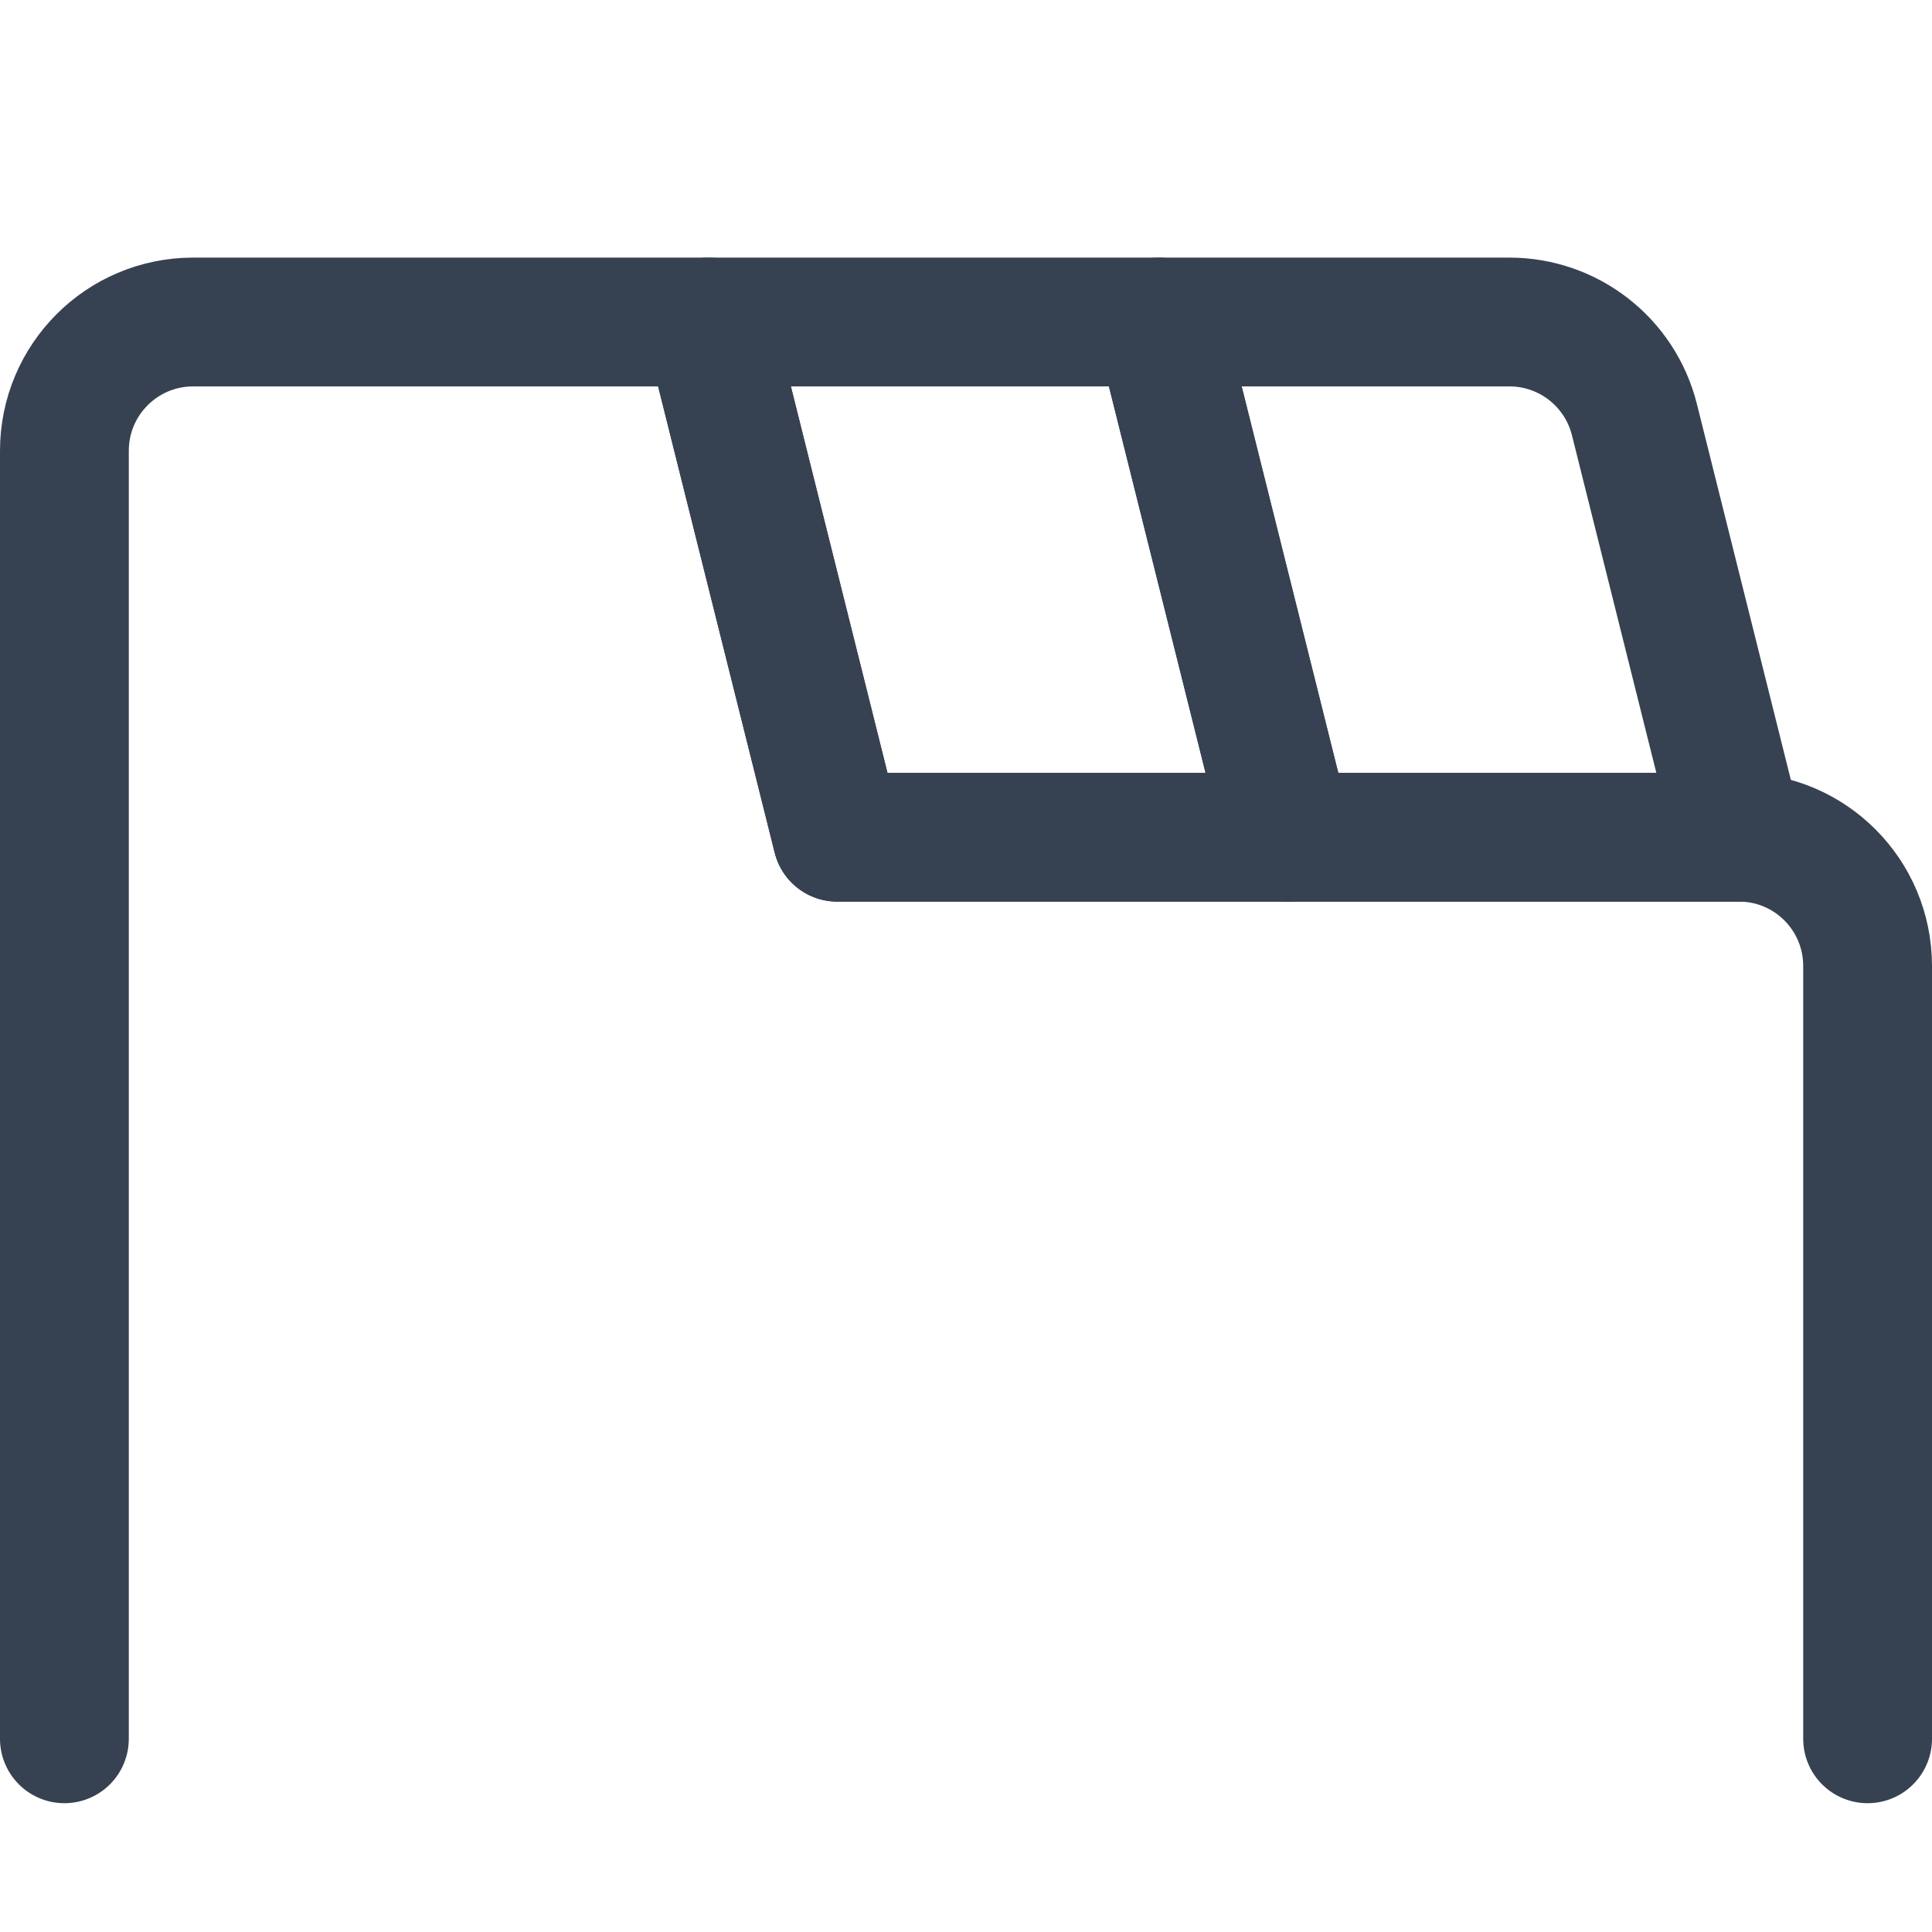
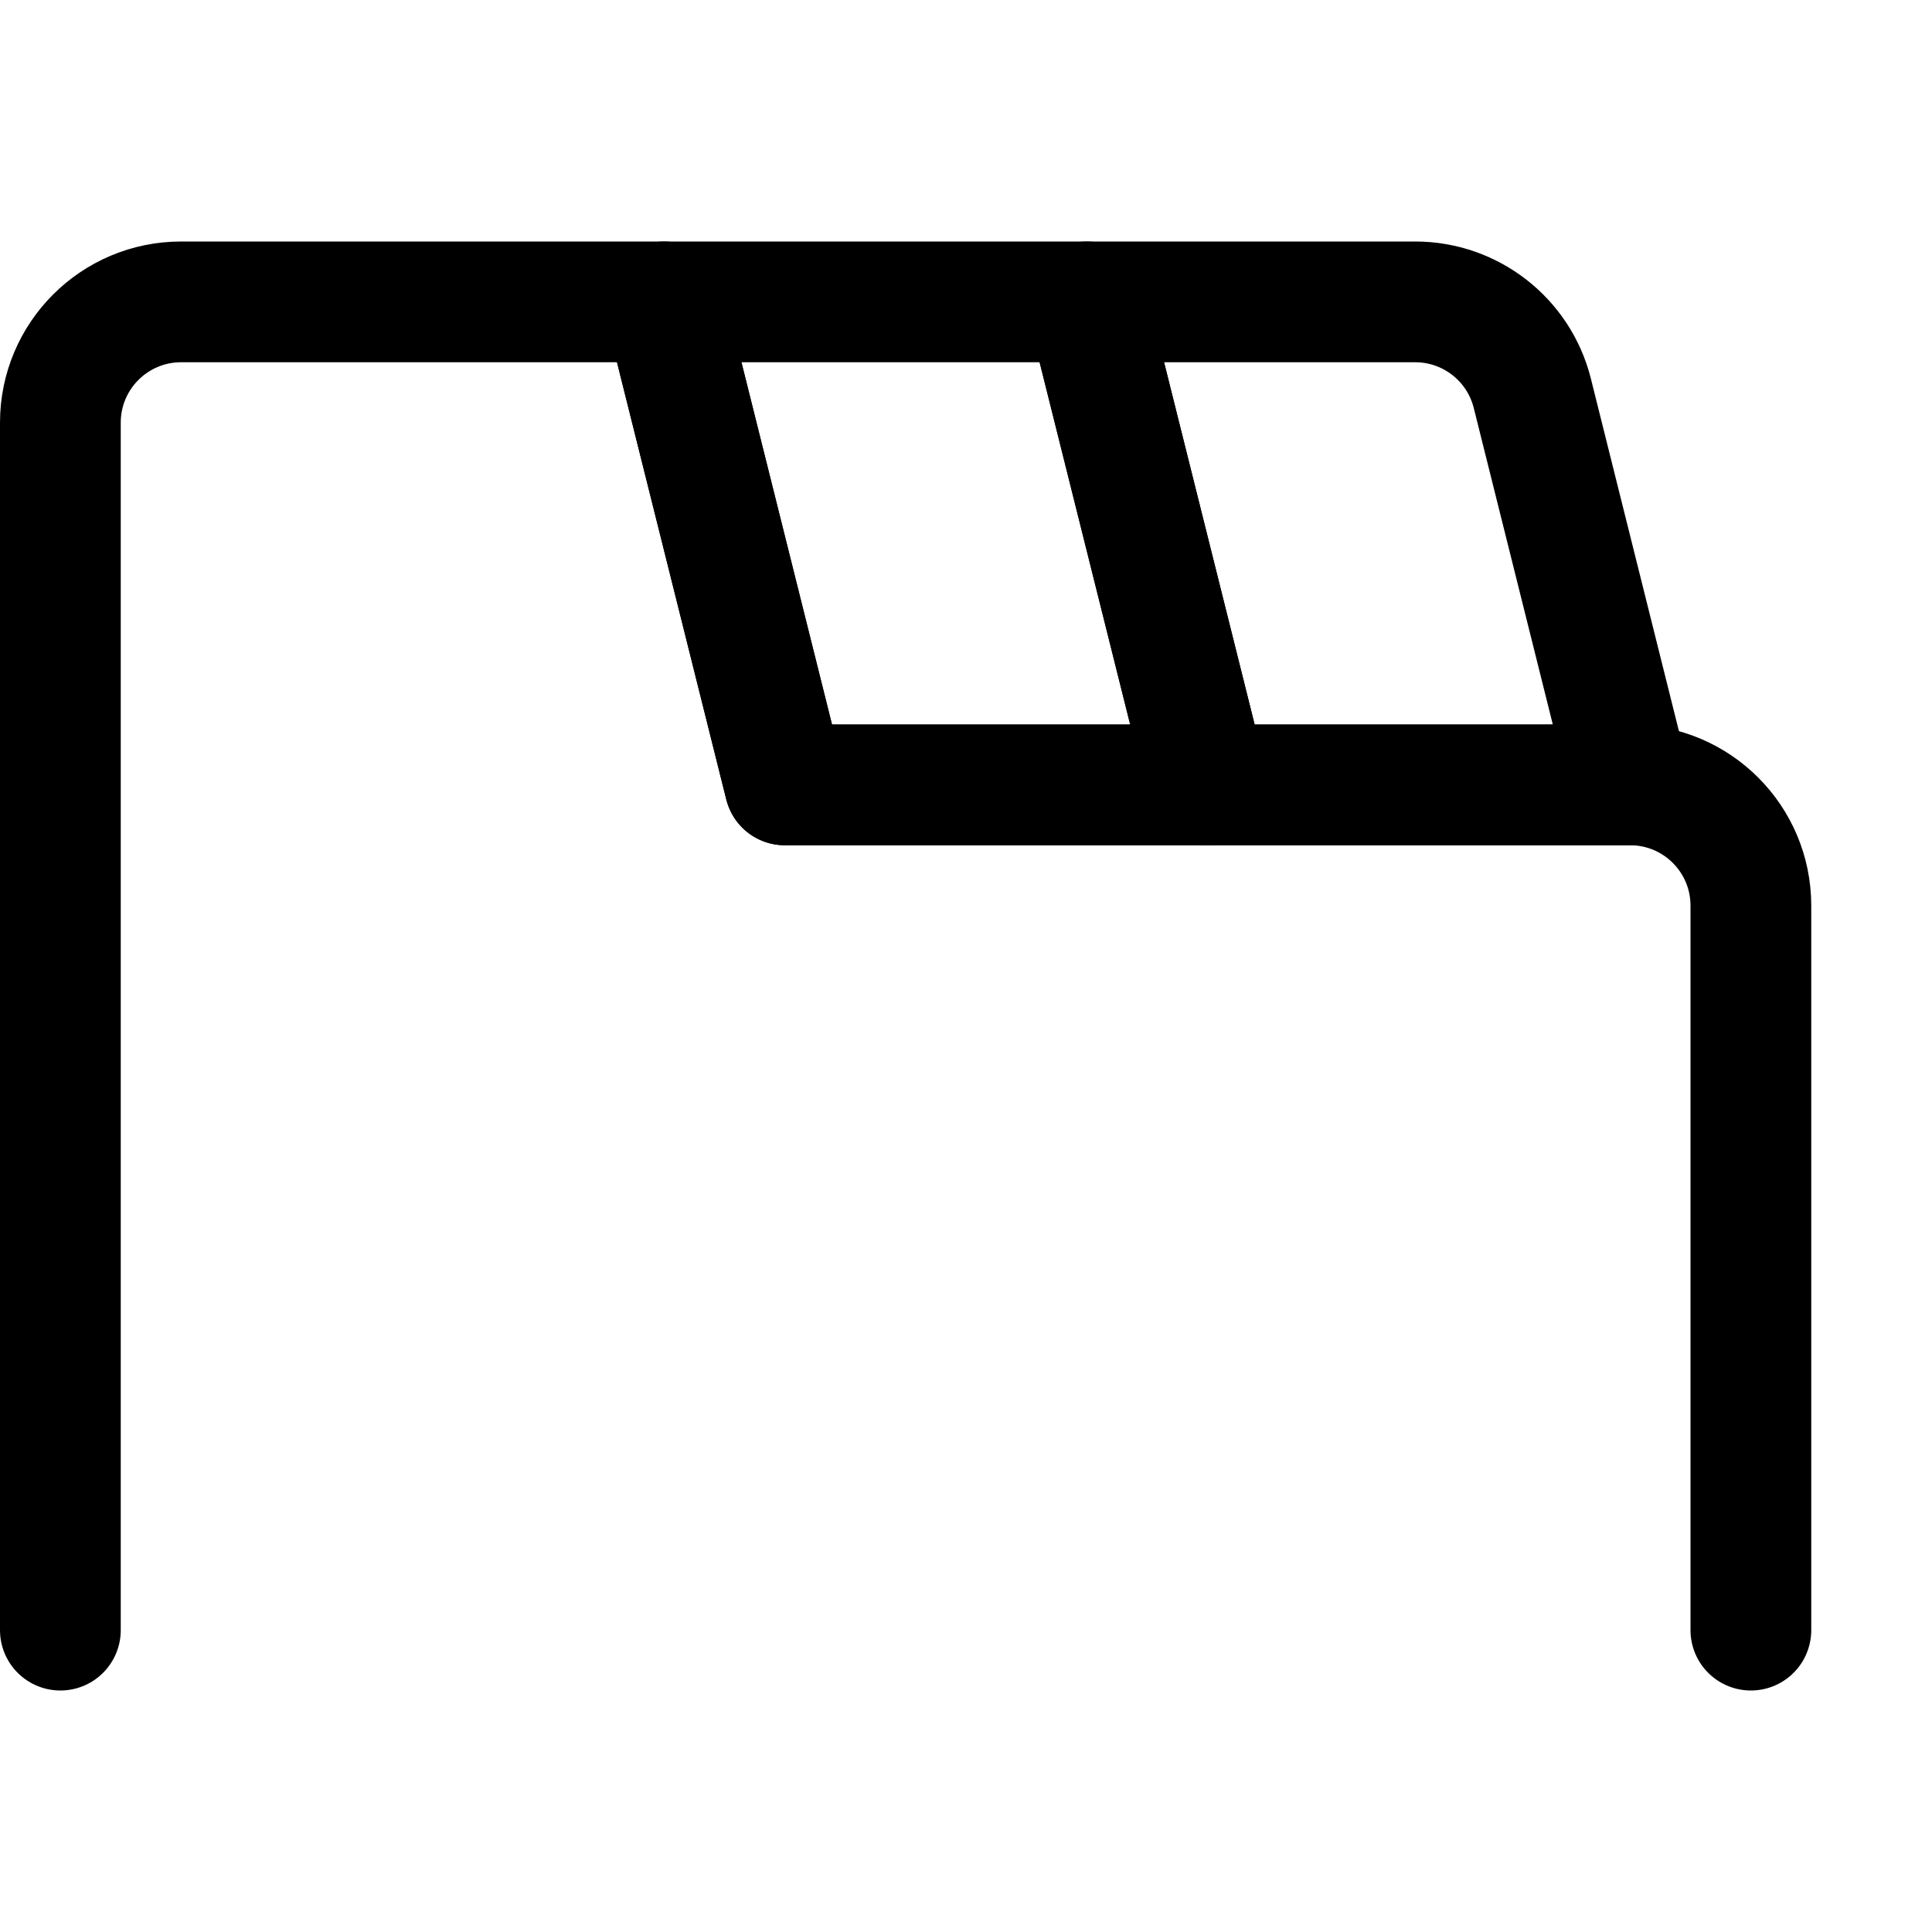
- <svg xmlns="http://www.w3.org/2000/svg" width="30" height="30" viewBox="0 0 30 30" fill="none">
-   <path d="M1 27V13V7C1 5.895 1.895 5 3 5H11L13 13C13 13 21.099 13 27.002 13C28.107 13 29 13.895 29 15V27" stroke="#364252" stroke-width="2" stroke-linecap="round" stroke-linejoin="round" />
-   <path d="M25.379 6.515L27 13H20L18 5H23.438C24.356 5 25.156 5.625 25.379 6.515Z" stroke="#364252" stroke-width="2" stroke-linecap="round" stroke-linejoin="round" />
-   <path d="M18 5L20 13H13L11 5H18Z" stroke="#364252" stroke-width="2" stroke-linecap="round" stroke-linejoin="round" />
+ <svg xmlns="http://www.w3.org/2000/svg" width="16" height="16" fill="none">
+   <path stroke="#000" stroke-linecap="round" stroke-linejoin="round" d="M.5 13.5v-10a1 1 0 0 1 1-1h4l1 4h7.001a1 1 0 0 1 .999 1v6" />
+   <path stroke="#000" stroke-linecap="round" stroke-linejoin="round" d="M12.69 3.257 13.5 6.5H10l-1-4h2.72a1 1 0 0 1 .97.757Z" />
+   <path stroke="#000" stroke-linecap="round" stroke-linejoin="round" d="m9 2.5 1 4H6.5l-1-4H9Z" />
</svg>
